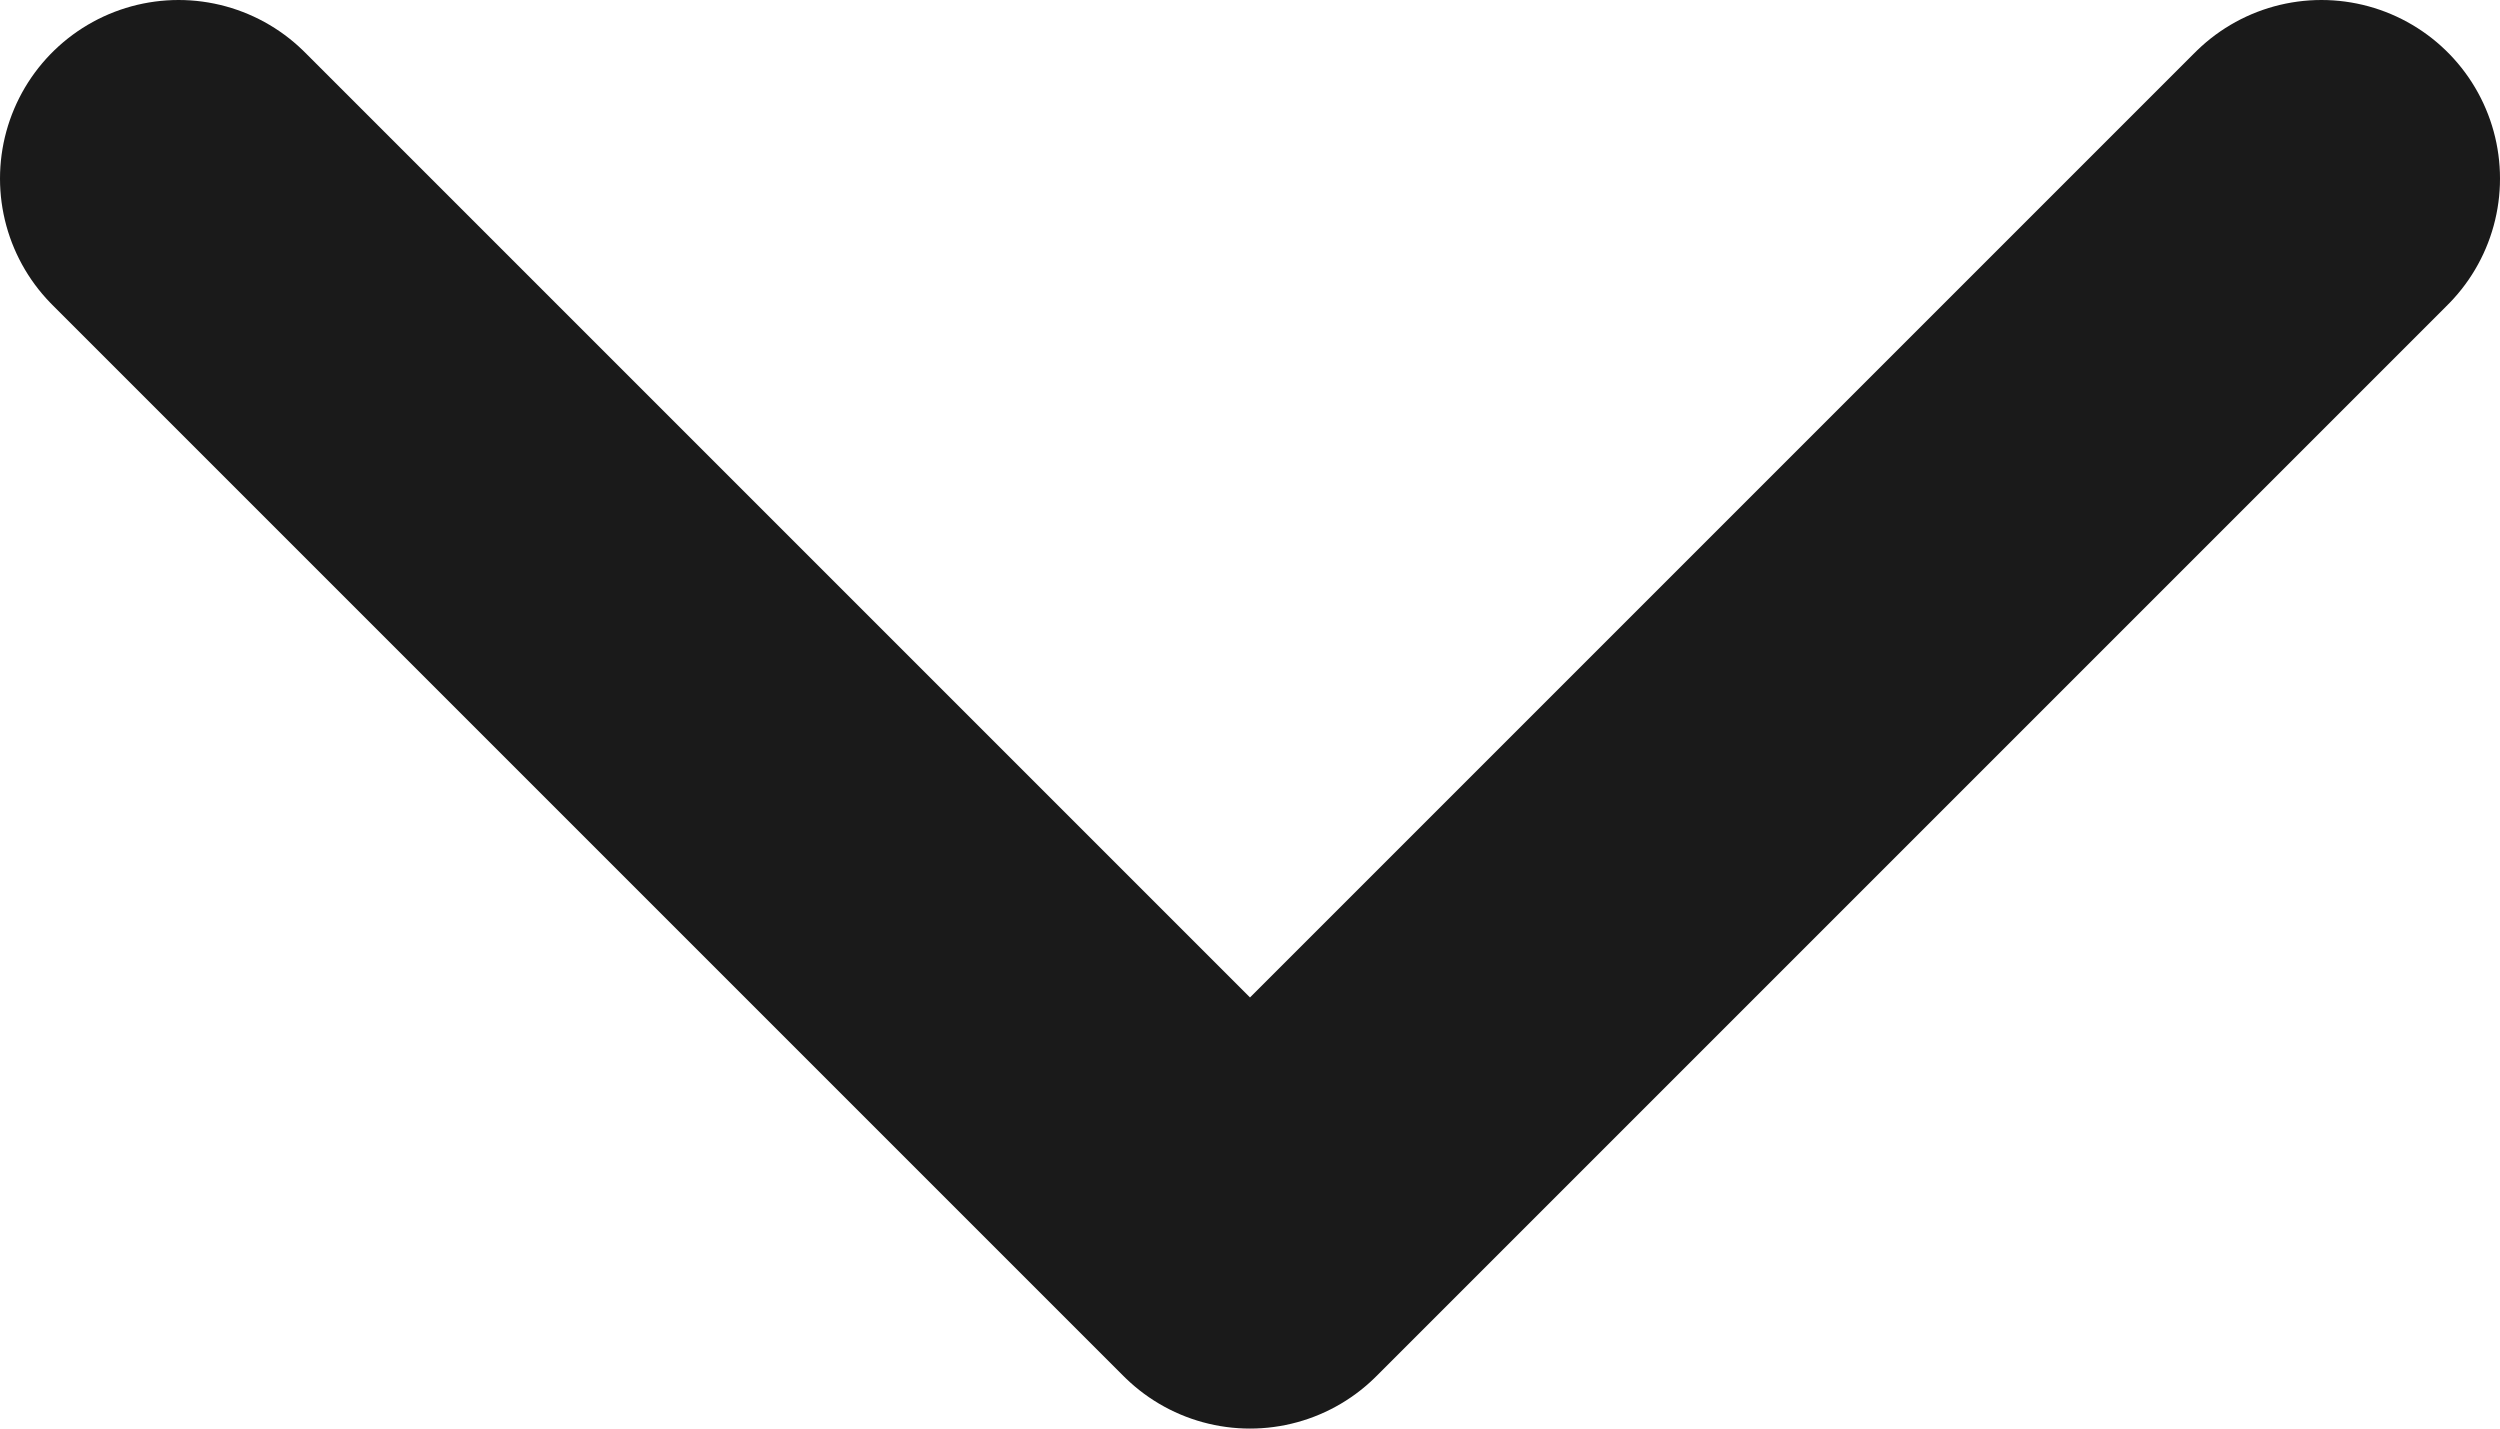
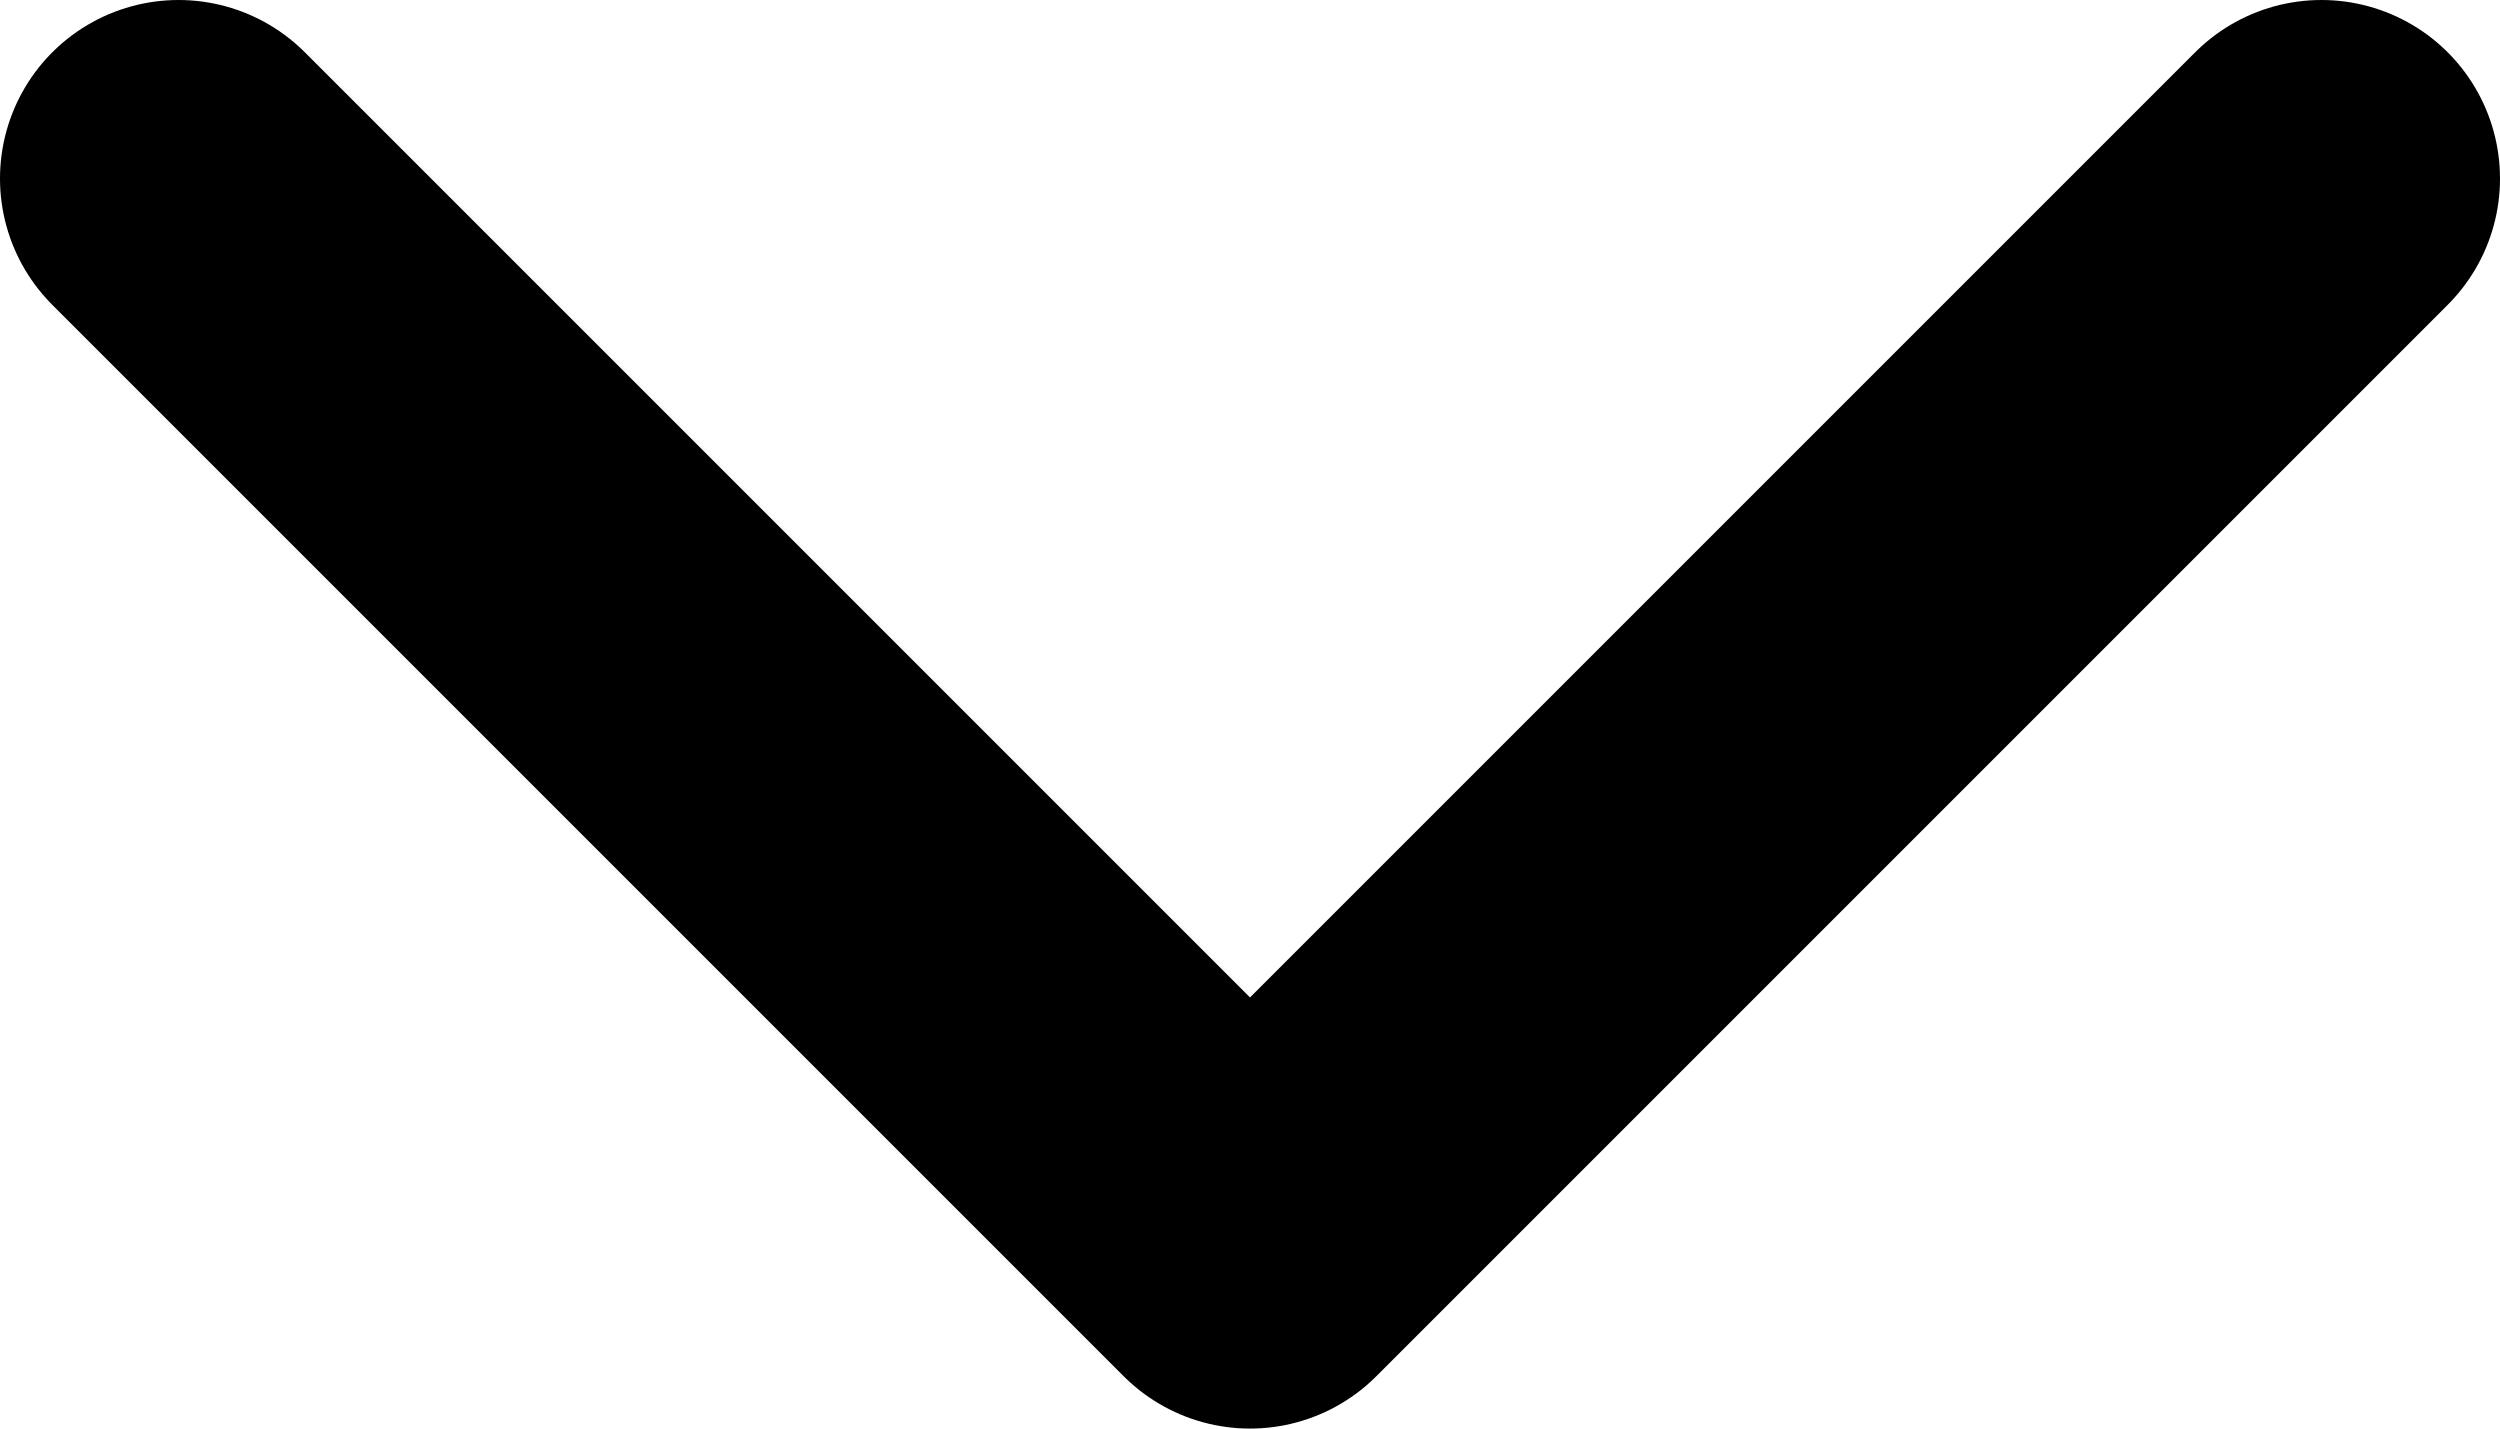
<svg xmlns="http://www.w3.org/2000/svg" width="14" height="8" viewBox="0 0 14 8" fill="none">
-   <path d="M13 1L7 7L1 1" stroke="#1A1A1A" stroke-width="2" stroke-linecap="round" stroke-linejoin="round" />
+   <path d="M13 1L7 7L1 1" stroke="currentColor" stroke-width="2" stroke-linecap="round" stroke-linejoin="round" />
</svg>
